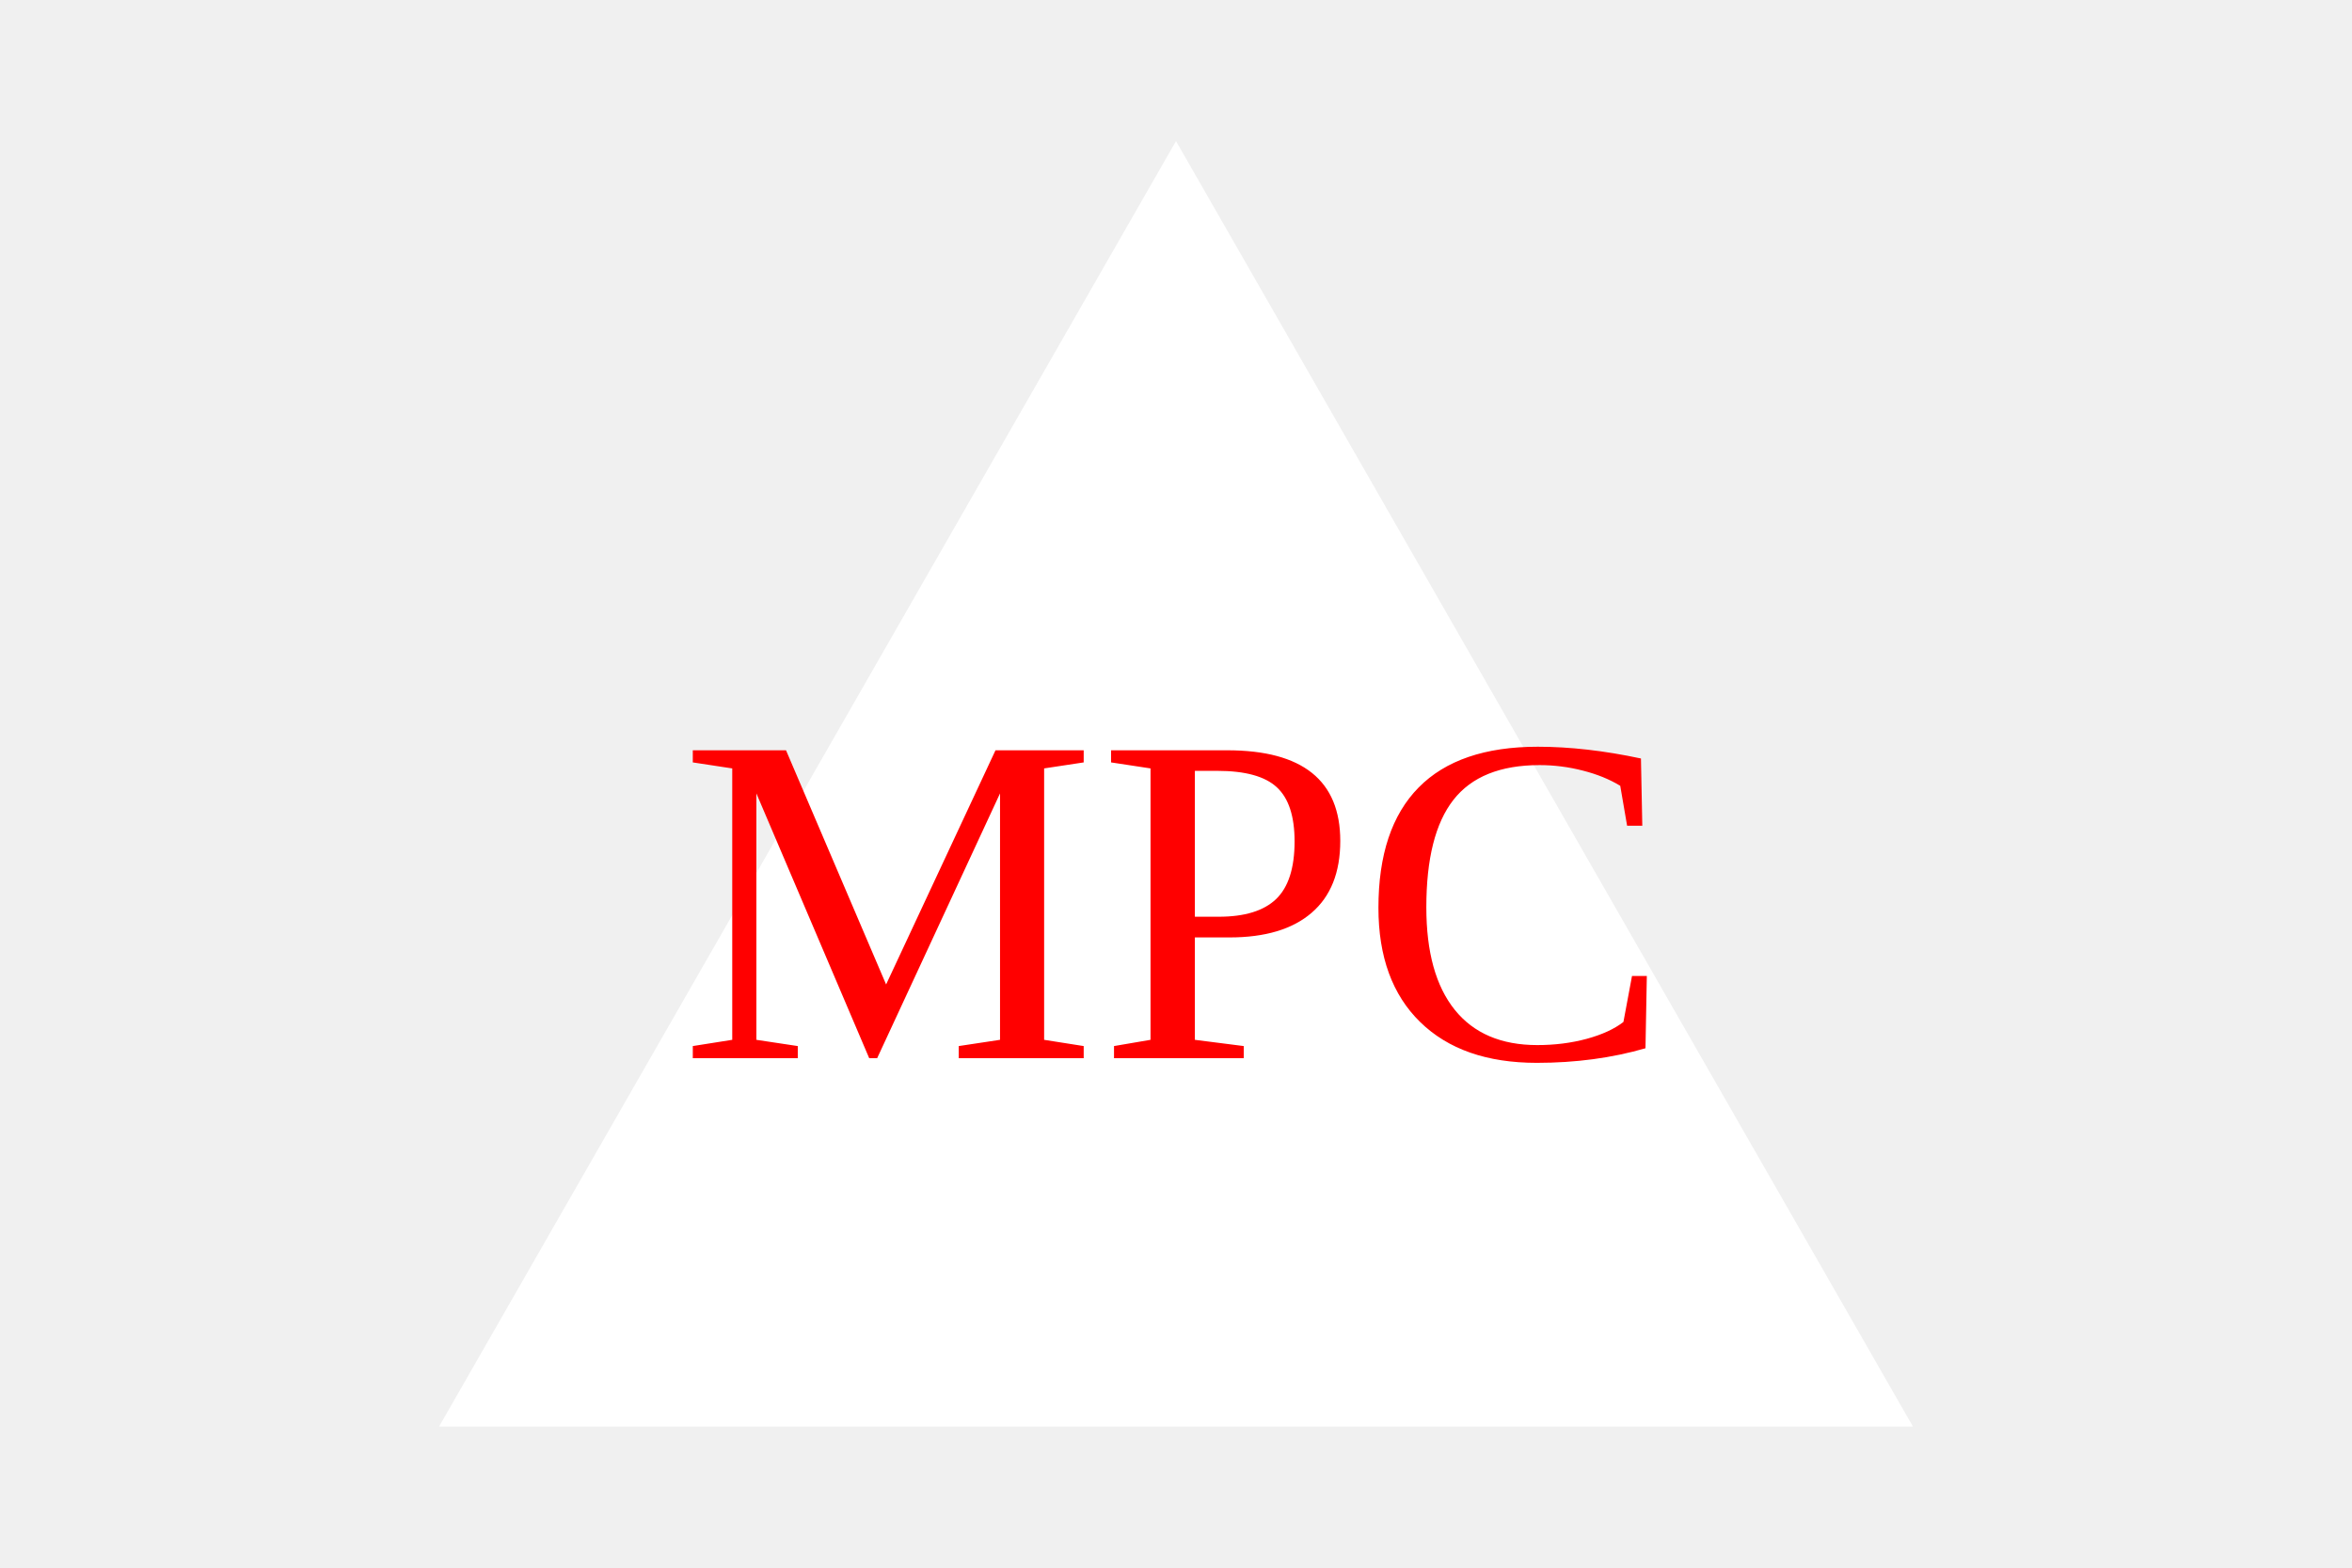
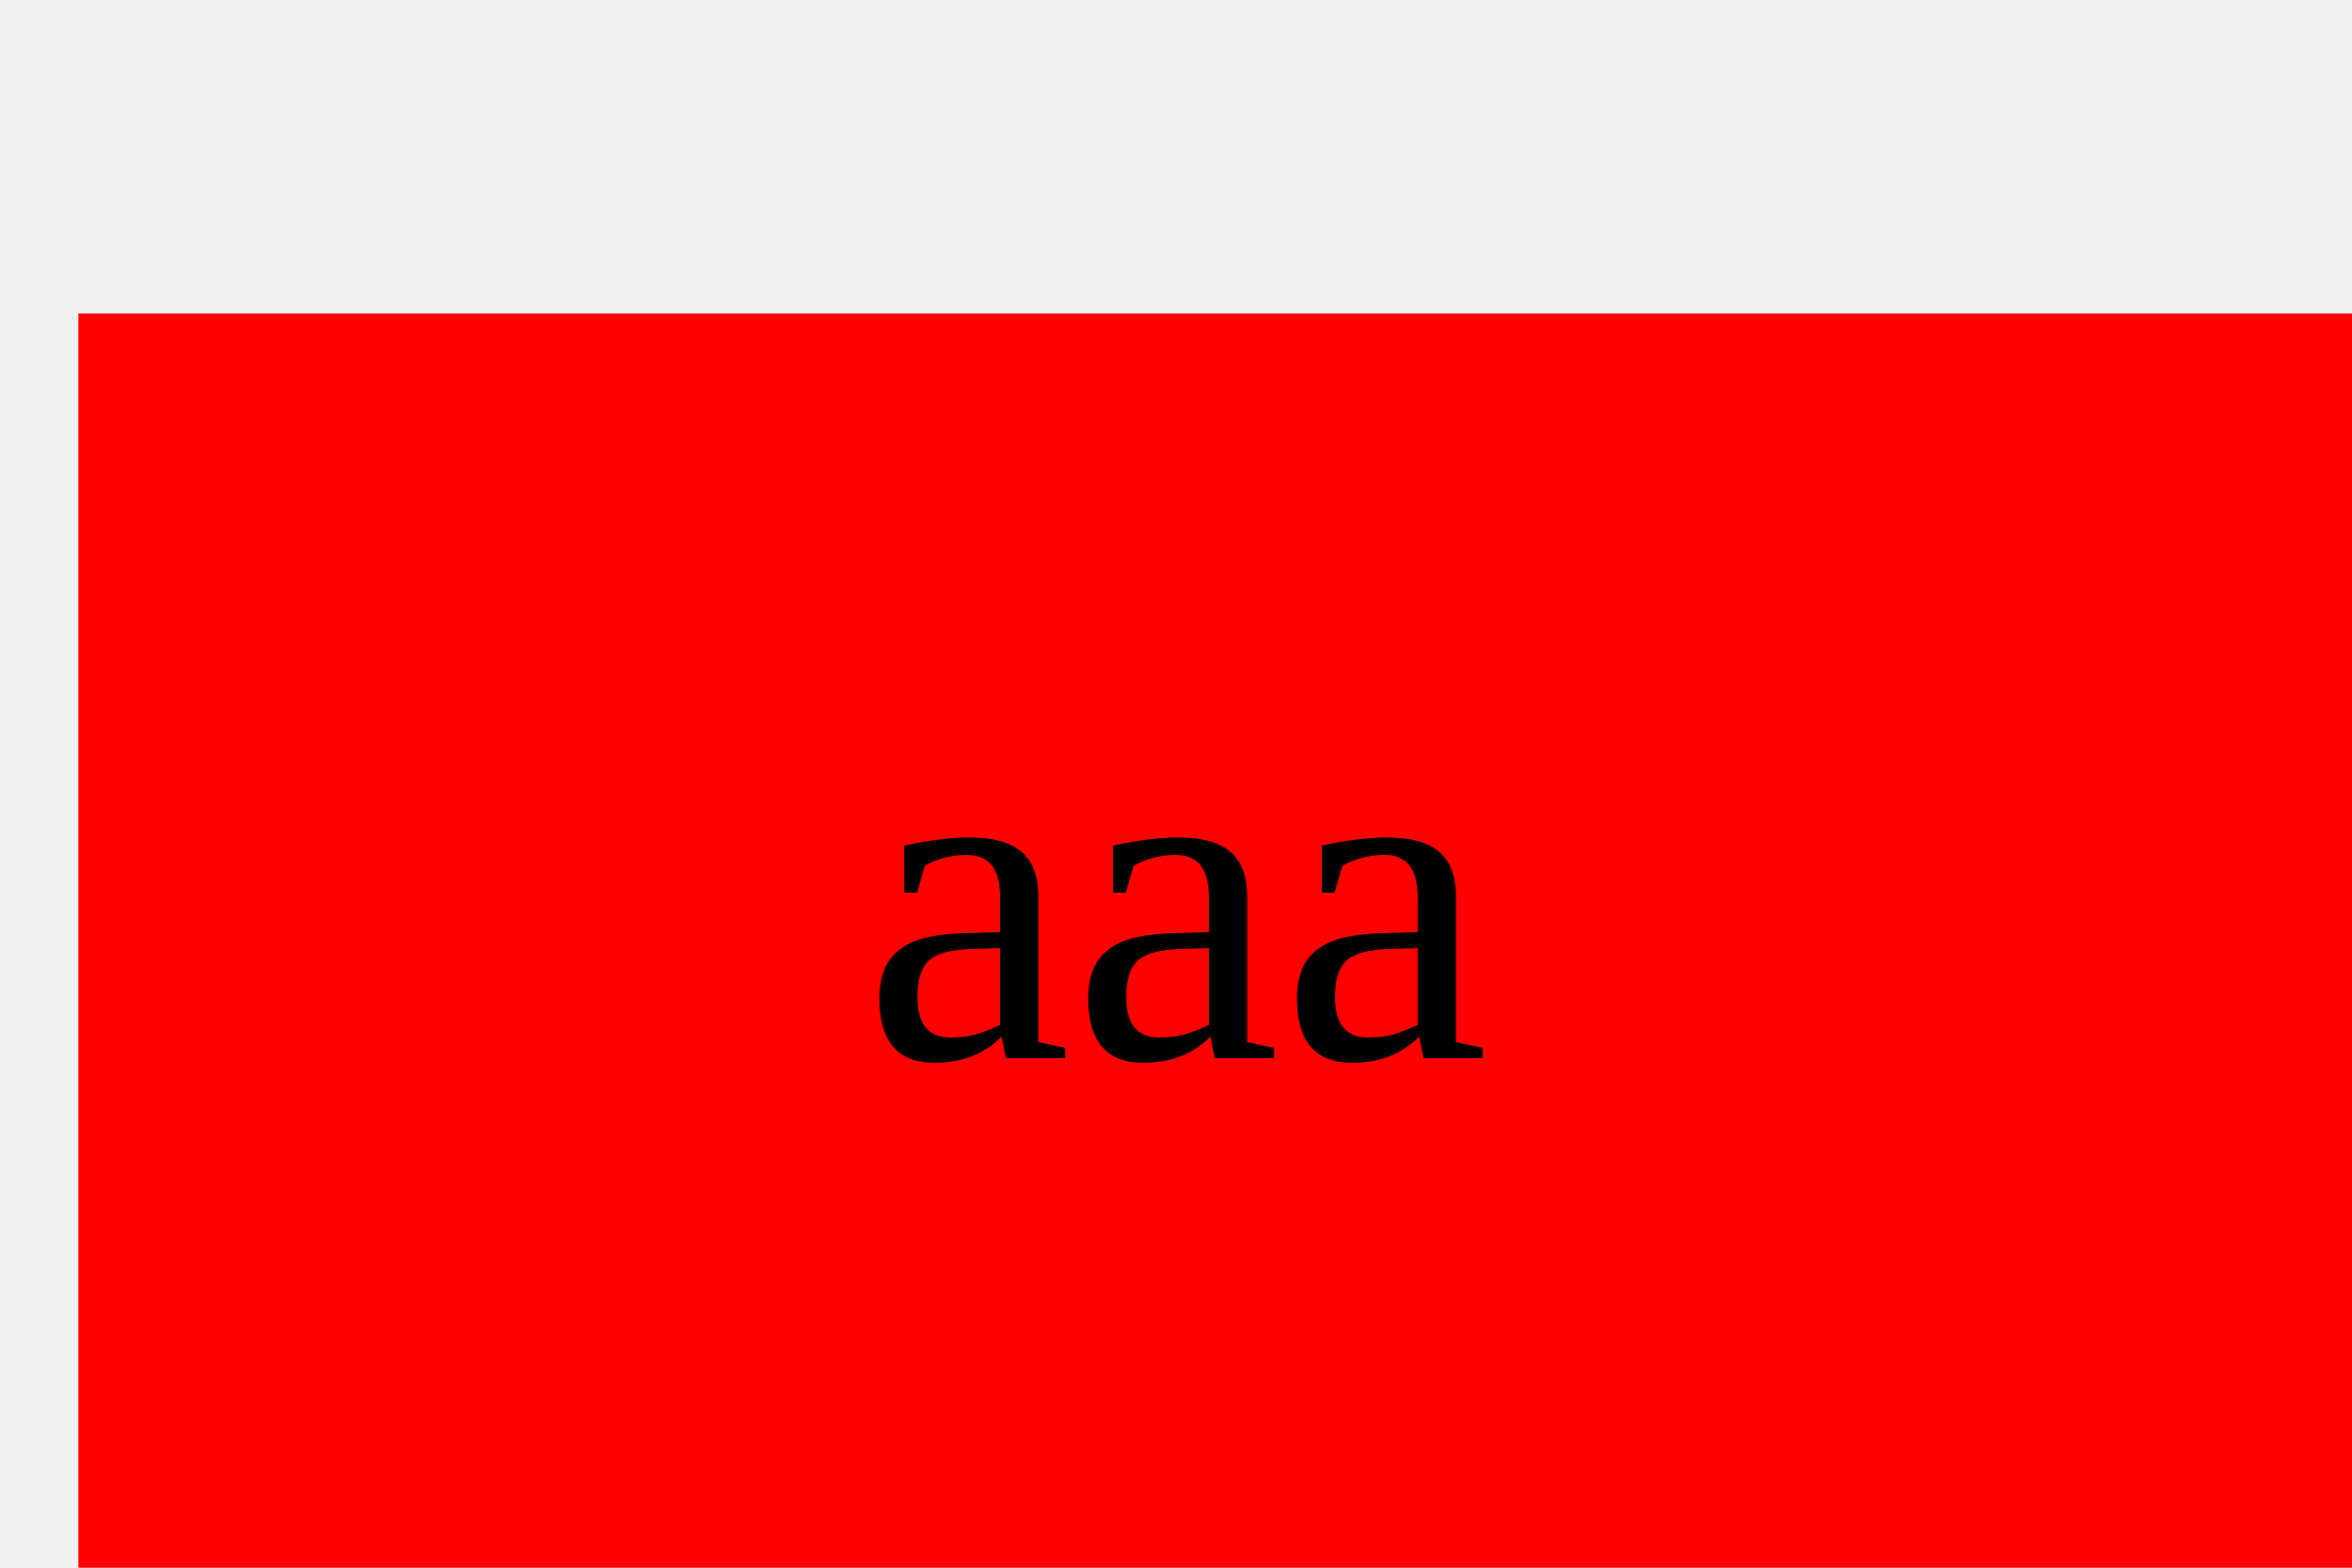
<svg xmlns="http://www.w3.org/2000/svg" version="1.1" width="300" height="200">
-   <polygon points="150, 18 244, 182 56, 182" fill="WHITE" />
-   <text x="150" y="135" font-size="60" text-anchor="middle" fill="RED">MPC</text>
+   <rect x="10" y="40" width="100%" height="160" fill="red" />
+   <text x="150" y="135" font-size="60" text-anchor="middle" fill="black">aaa</text>
</svg>
